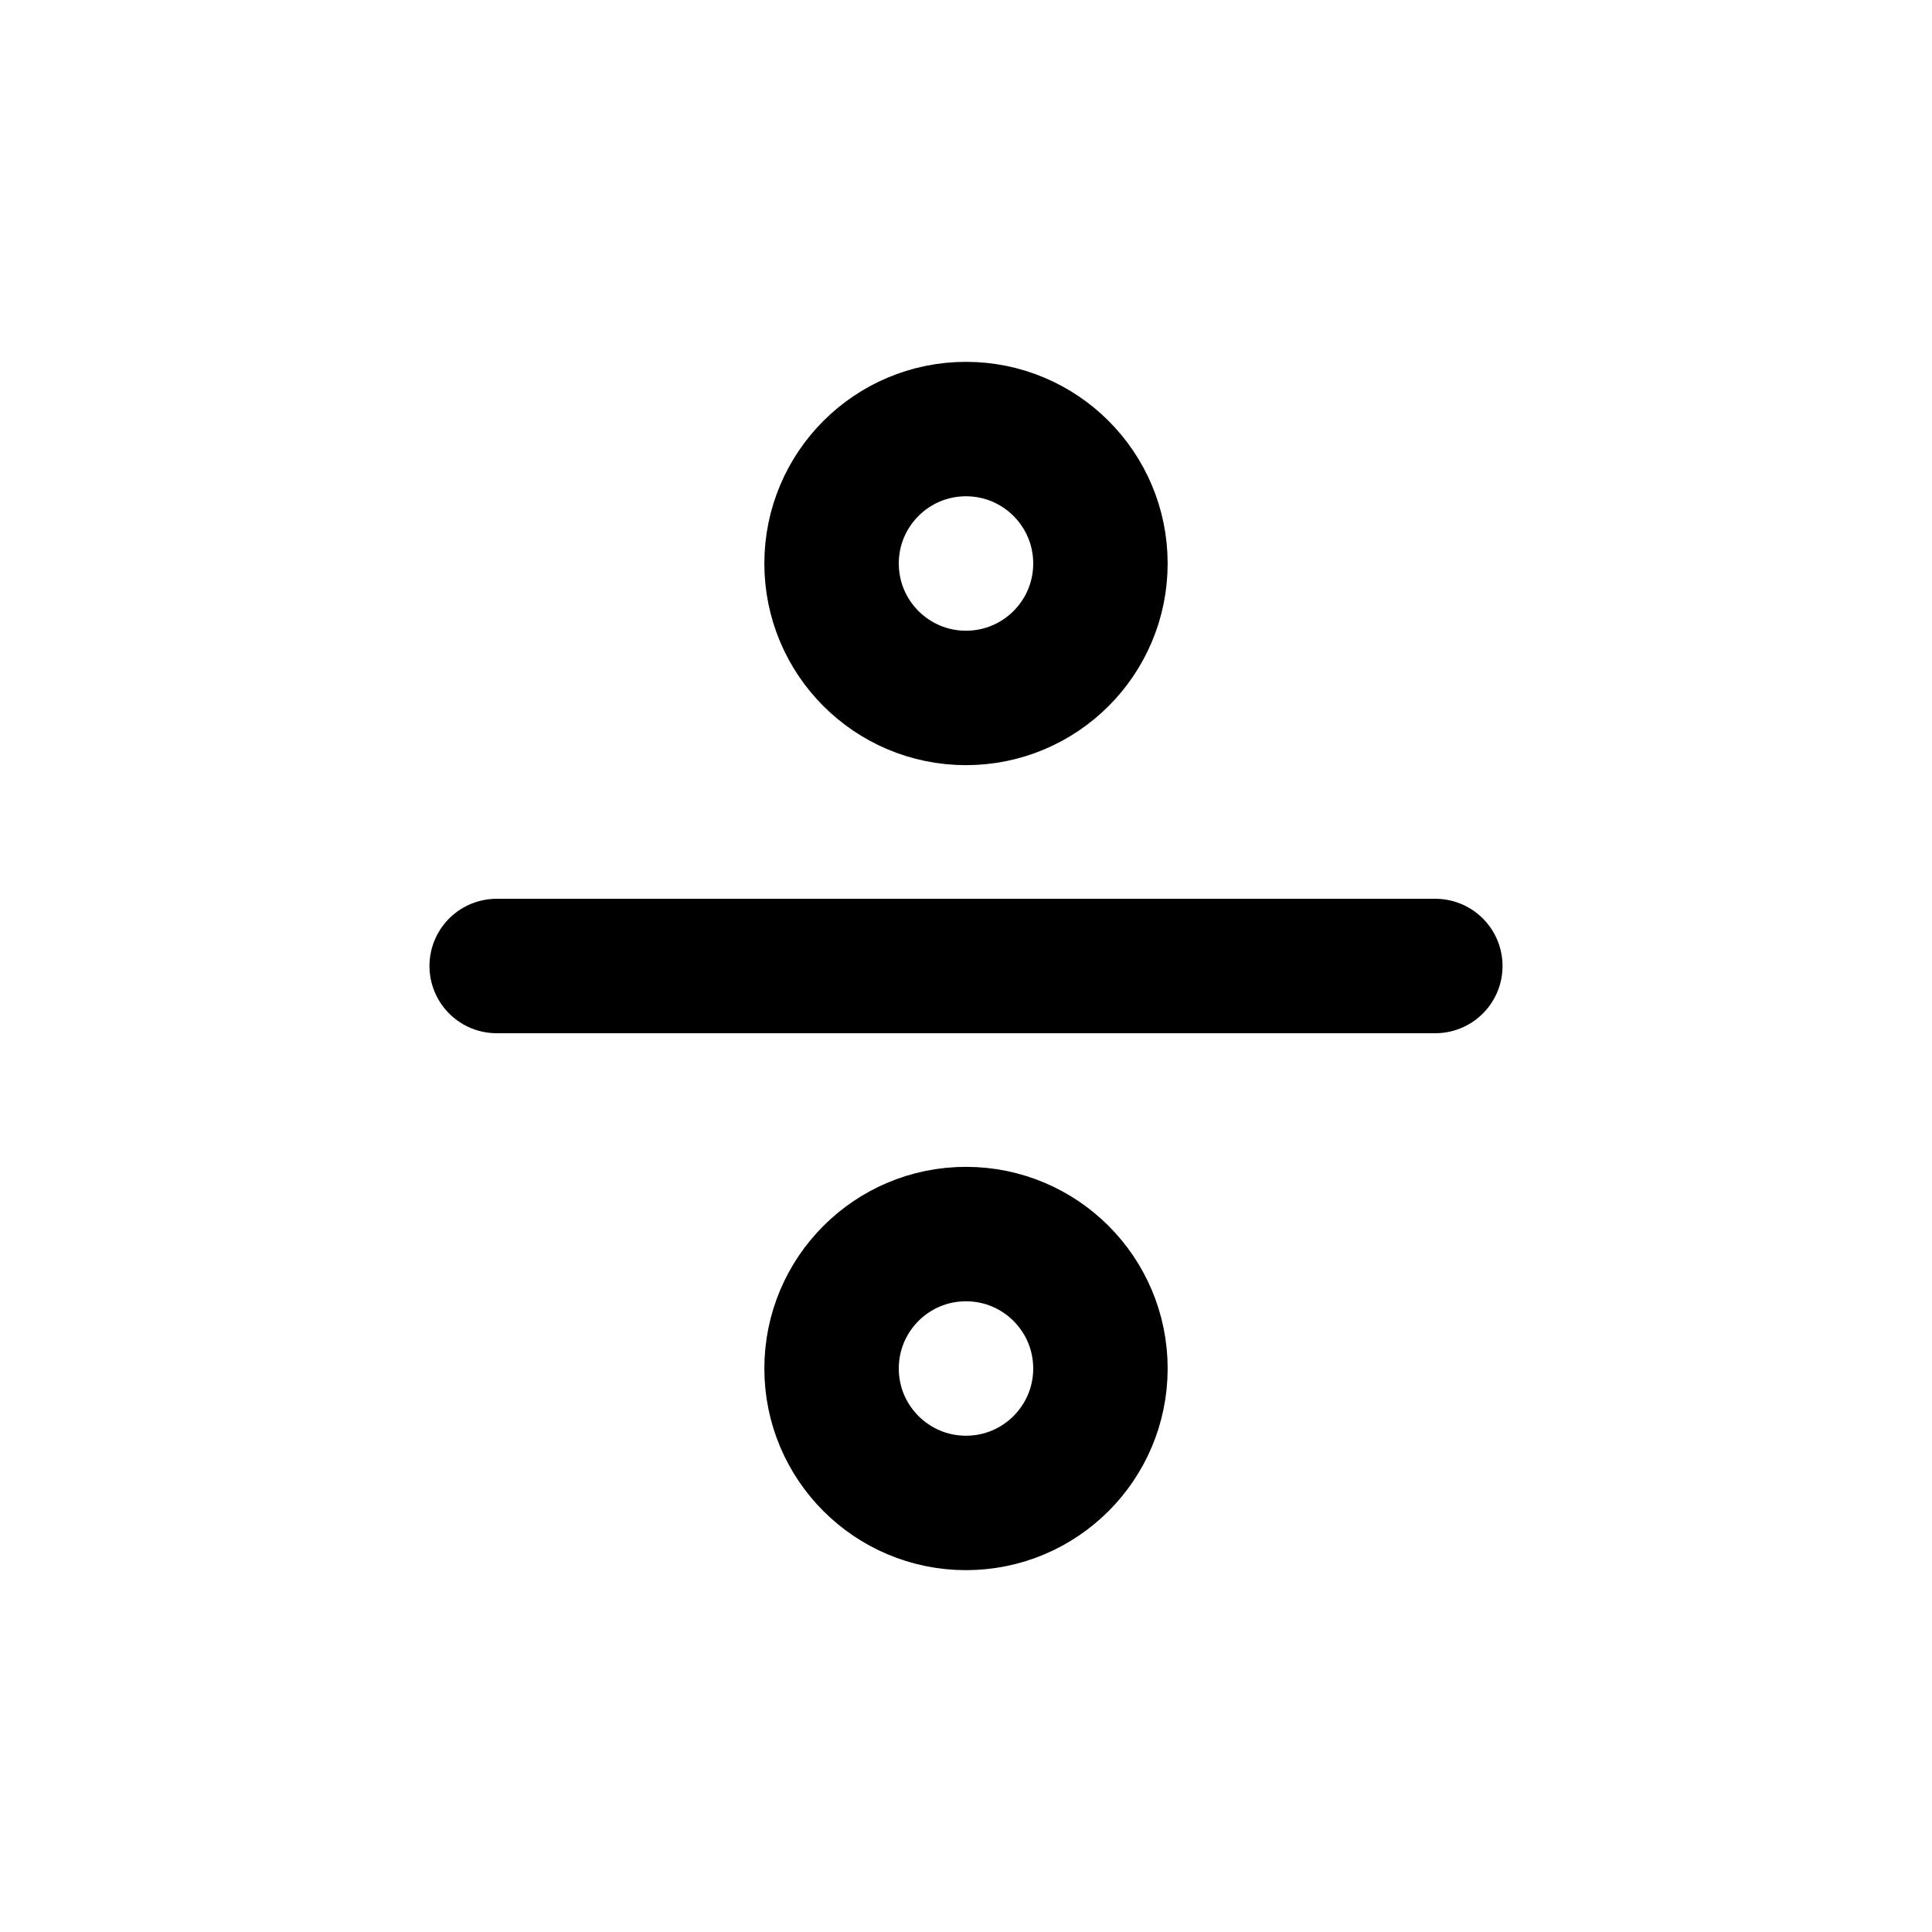
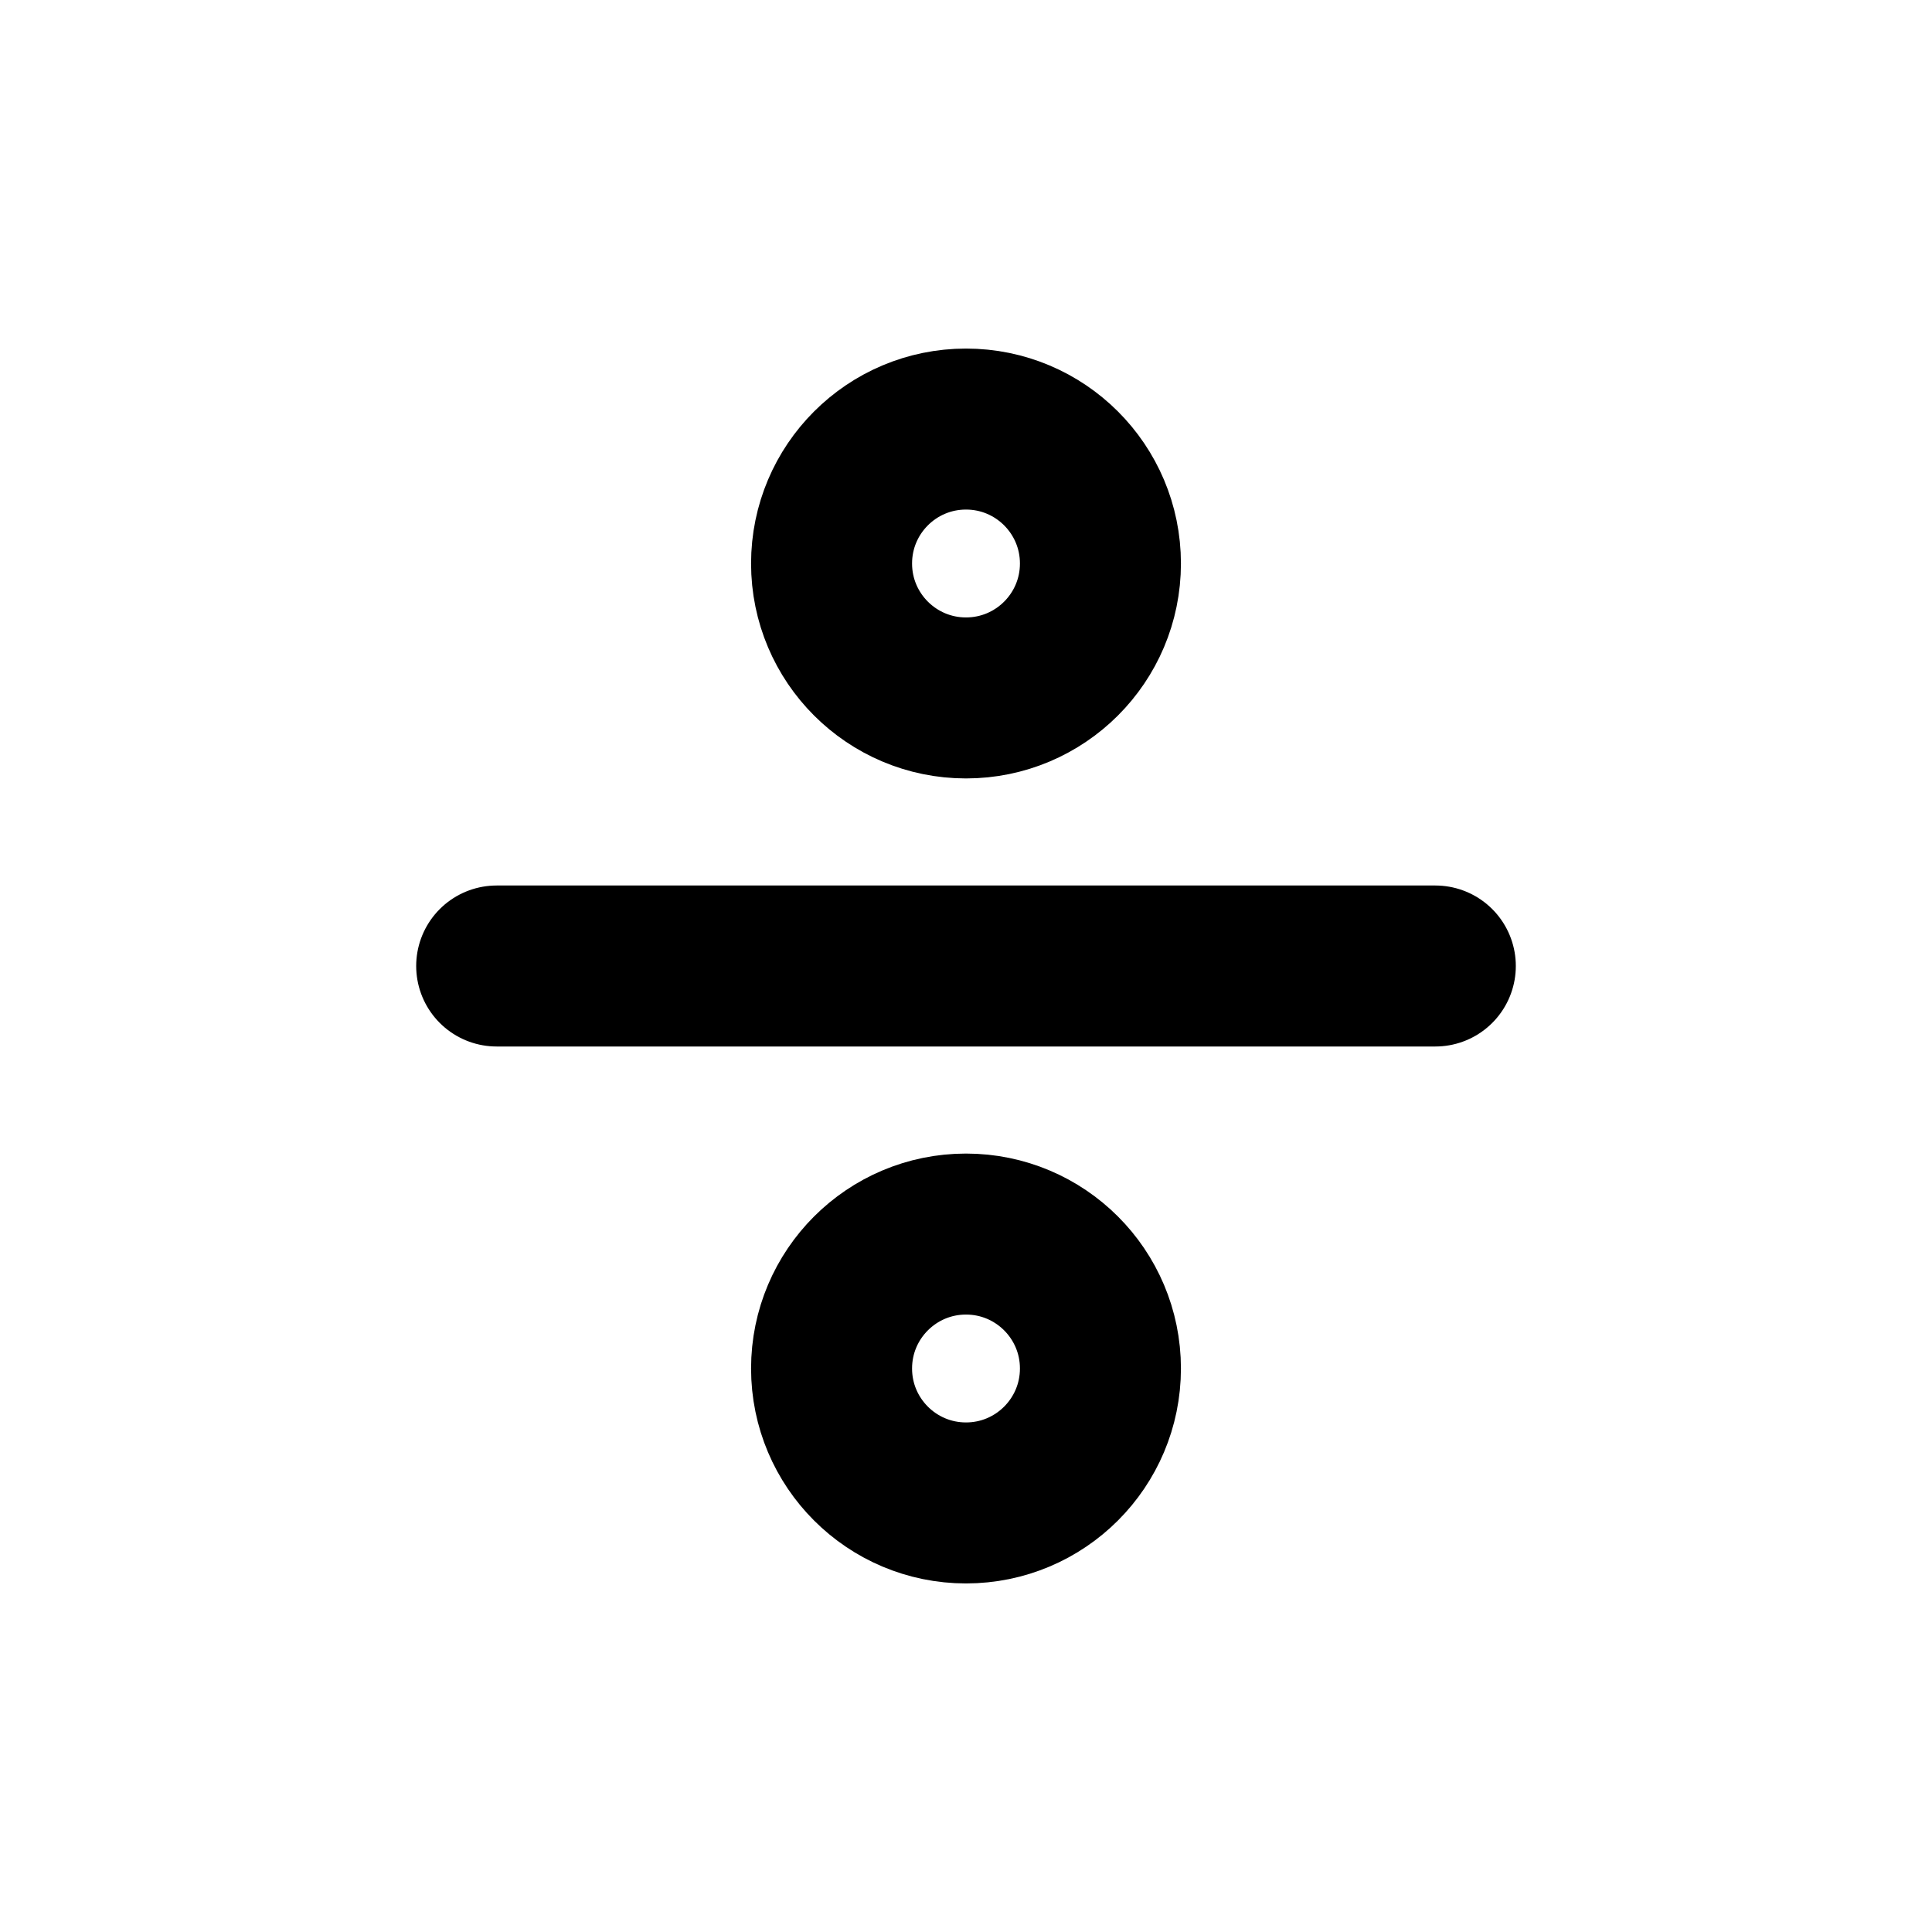
<svg xmlns="http://www.w3.org/2000/svg" id="Layer_3" data-name="Layer 3" viewBox="0 0 24 24">
-   <defs>
-     <style>.cls-1{fill:none;stroke:#000;stroke-linecap:round;stroke-linejoin:round;stroke-width:1.67px;}</style>
-   </defs>
-   <circle class="cls-1" cx="12" cy="7" r="1.67" />
-   <line class="cls-1" x1="6.17" y1="12" x2="17.83" y2="12" />
-   <circle class="cls-1" cx="12" cy="17" r="1.67" />
+   <circle cx="12" cy="7" r="1.67" fill="none" stroke="#000" stroke-linecap="round" stroke-linejoin="round" stroke-width="2" />
+   <line x1="6.17" y1="12" x2="17.83" y2="12" fill="none" stroke="#000" stroke-linecap="round" stroke-linejoin="round" stroke-width="2" />
+   <circle cx="12" cy="17" r="1.67" fill="none" stroke="#000" stroke-linecap="round" stroke-linejoin="round" stroke-width="2" />
</svg>
